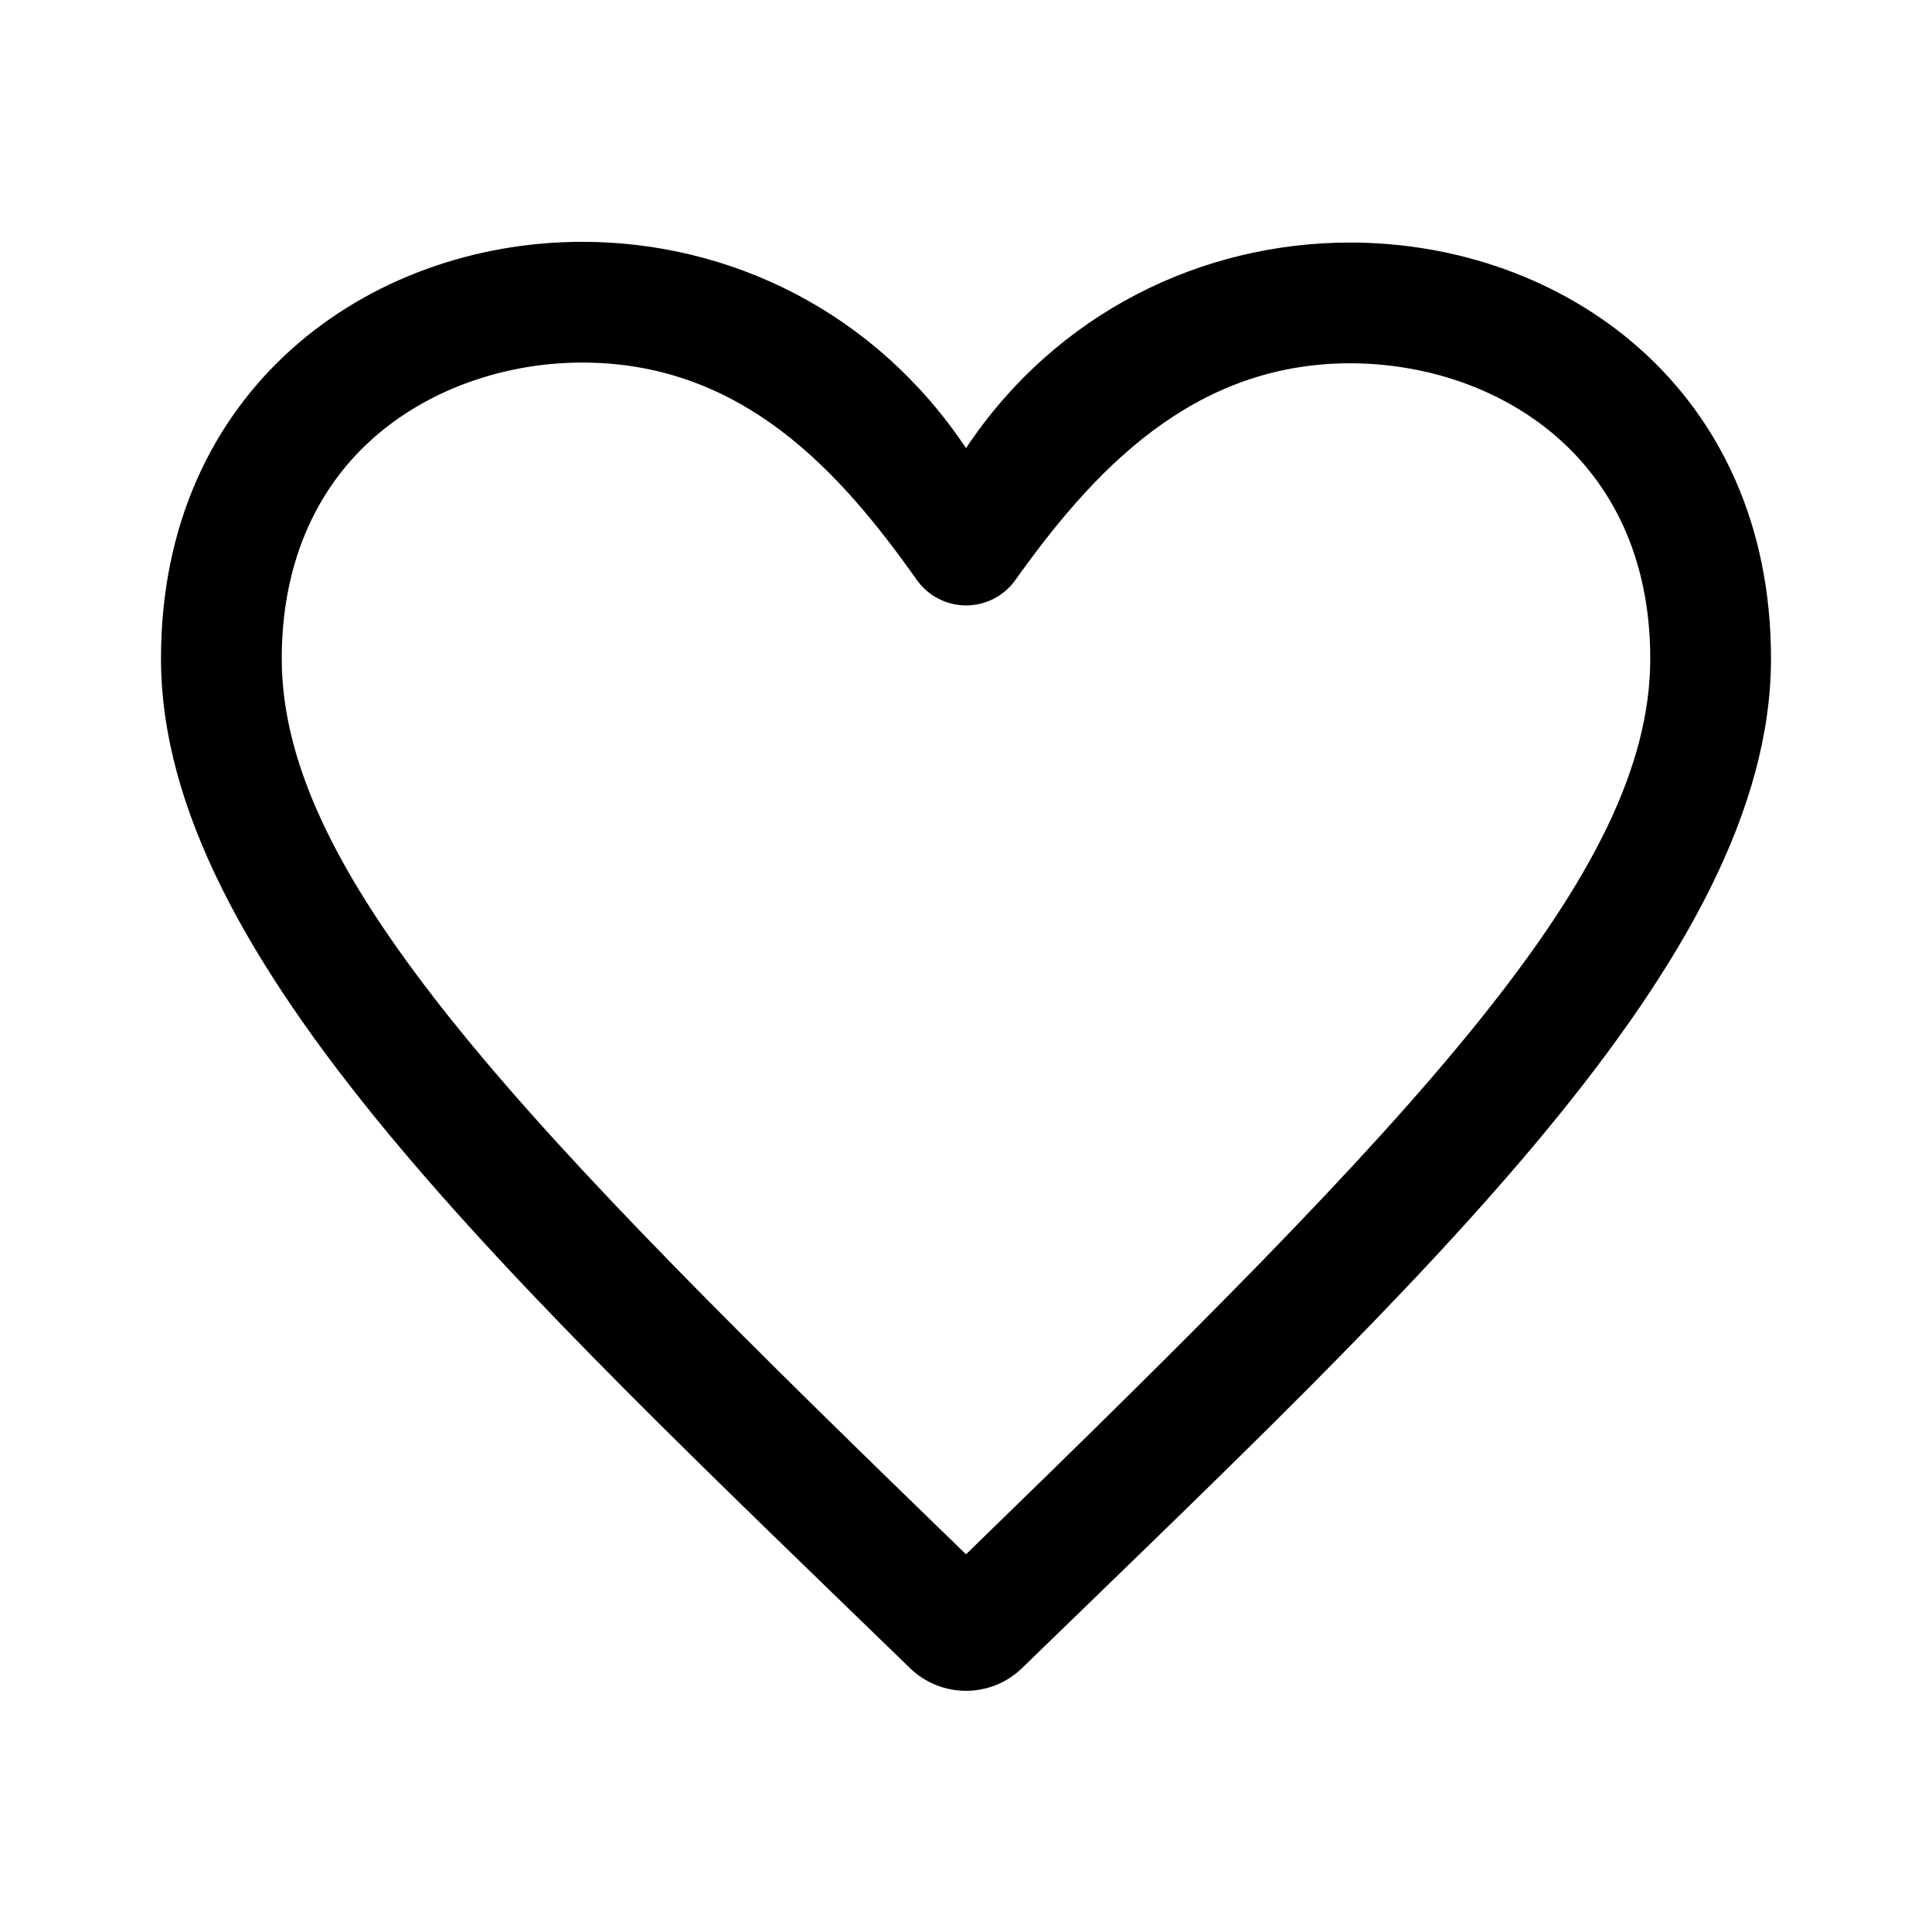
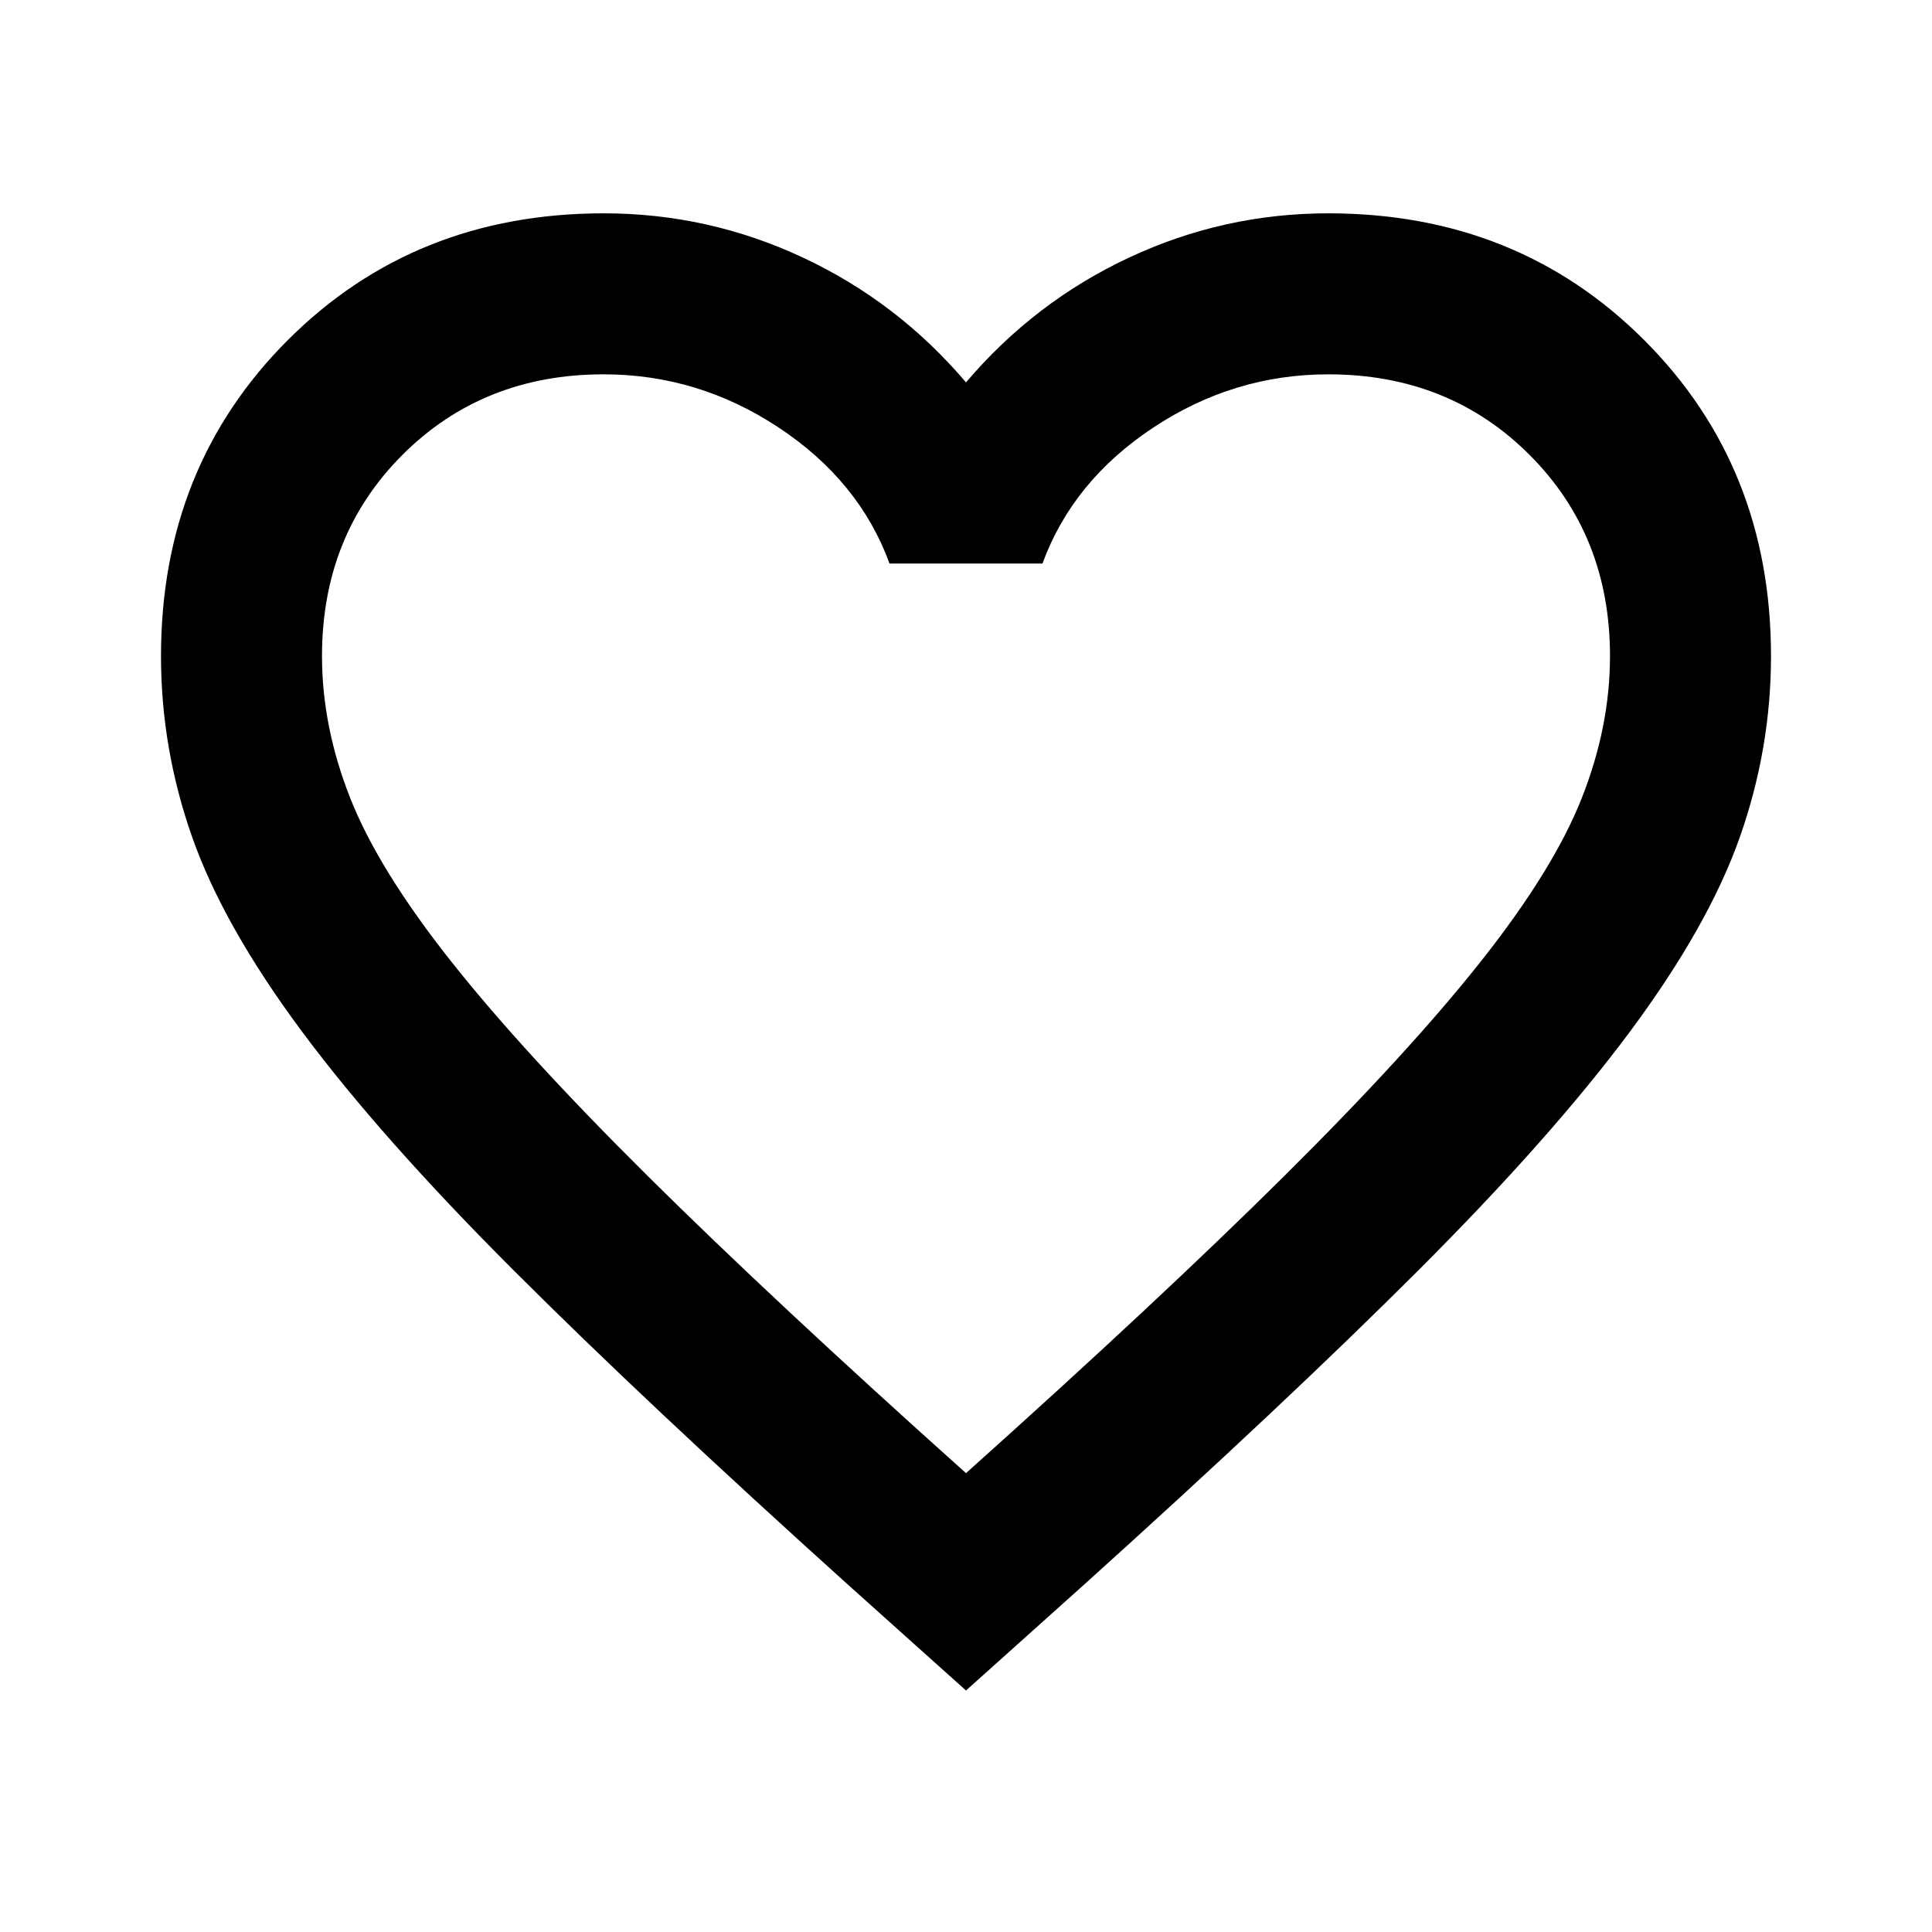
- <svg xmlns="http://www.w3.org/2000/svg" clip-rule="evenodd" fill-rule="evenodd" stroke-linejoin="round" stroke-miterlimit="2" viewBox="0 0 24 24">
-   <path d="m7.234 3.004c-2.652 0-5.234 1.829-5.234 5.177 0 3.725 4.345 7.727 9.303 12.54.194.189.446.283.697.283s.503-.094.697-.283c4.977-4.831 9.303-8.814 9.303-12.54 0-3.353-2.58-5.168-5.229-5.168-1.836 0-3.646.866-4.771 2.554-1.13-1.696-2.935-2.563-4.766-2.563zm0 1.5c1.99.001 3.202 1.353 4.155 2.7.14.198.368.316.611.317.243 0 .471-.117.612-.314.955-1.339 2.19-2.694 4.159-2.694 1.796 0 3.729 1.148 3.729 3.668 0 2.671-2.881 5.673-8.5 11.127-5.454-5.285-8.5-8.389-8.5-11.127 0-1.125.389-2.069 1.124-2.727.673-.604 1.625-.95 2.61-.95z" fill-rule="nonzero" />
+ <svg xmlns="http://www.w3.org/2000/svg" height="24" viewBox="0 -960 960 960" width="24">
+   <path d="m480-120-58-52q-101-91-167-157T150-447.5Q111-500 95.5-544T80-634q0-94 63-157t157-63q52 0 99 22t81 62q34-40 81-62t99-22q94 0 157 63t63 157q0 46-15.5 90T810-447.5Q771-395 705-329T538-172l-58 52Zm0-108q96-86 158-147.5t98-107q36-45.5 50-81t14-70.5q0-60-40-100t-100-40q-47 0-87 26.5T518-680h-76q-15-41-55-67.5T300-774q-60 0-100 40t-40 100q0 35 14 70.5t50 81q36 45.5 98 107T480-228Zm0-273Z" />
</svg>
